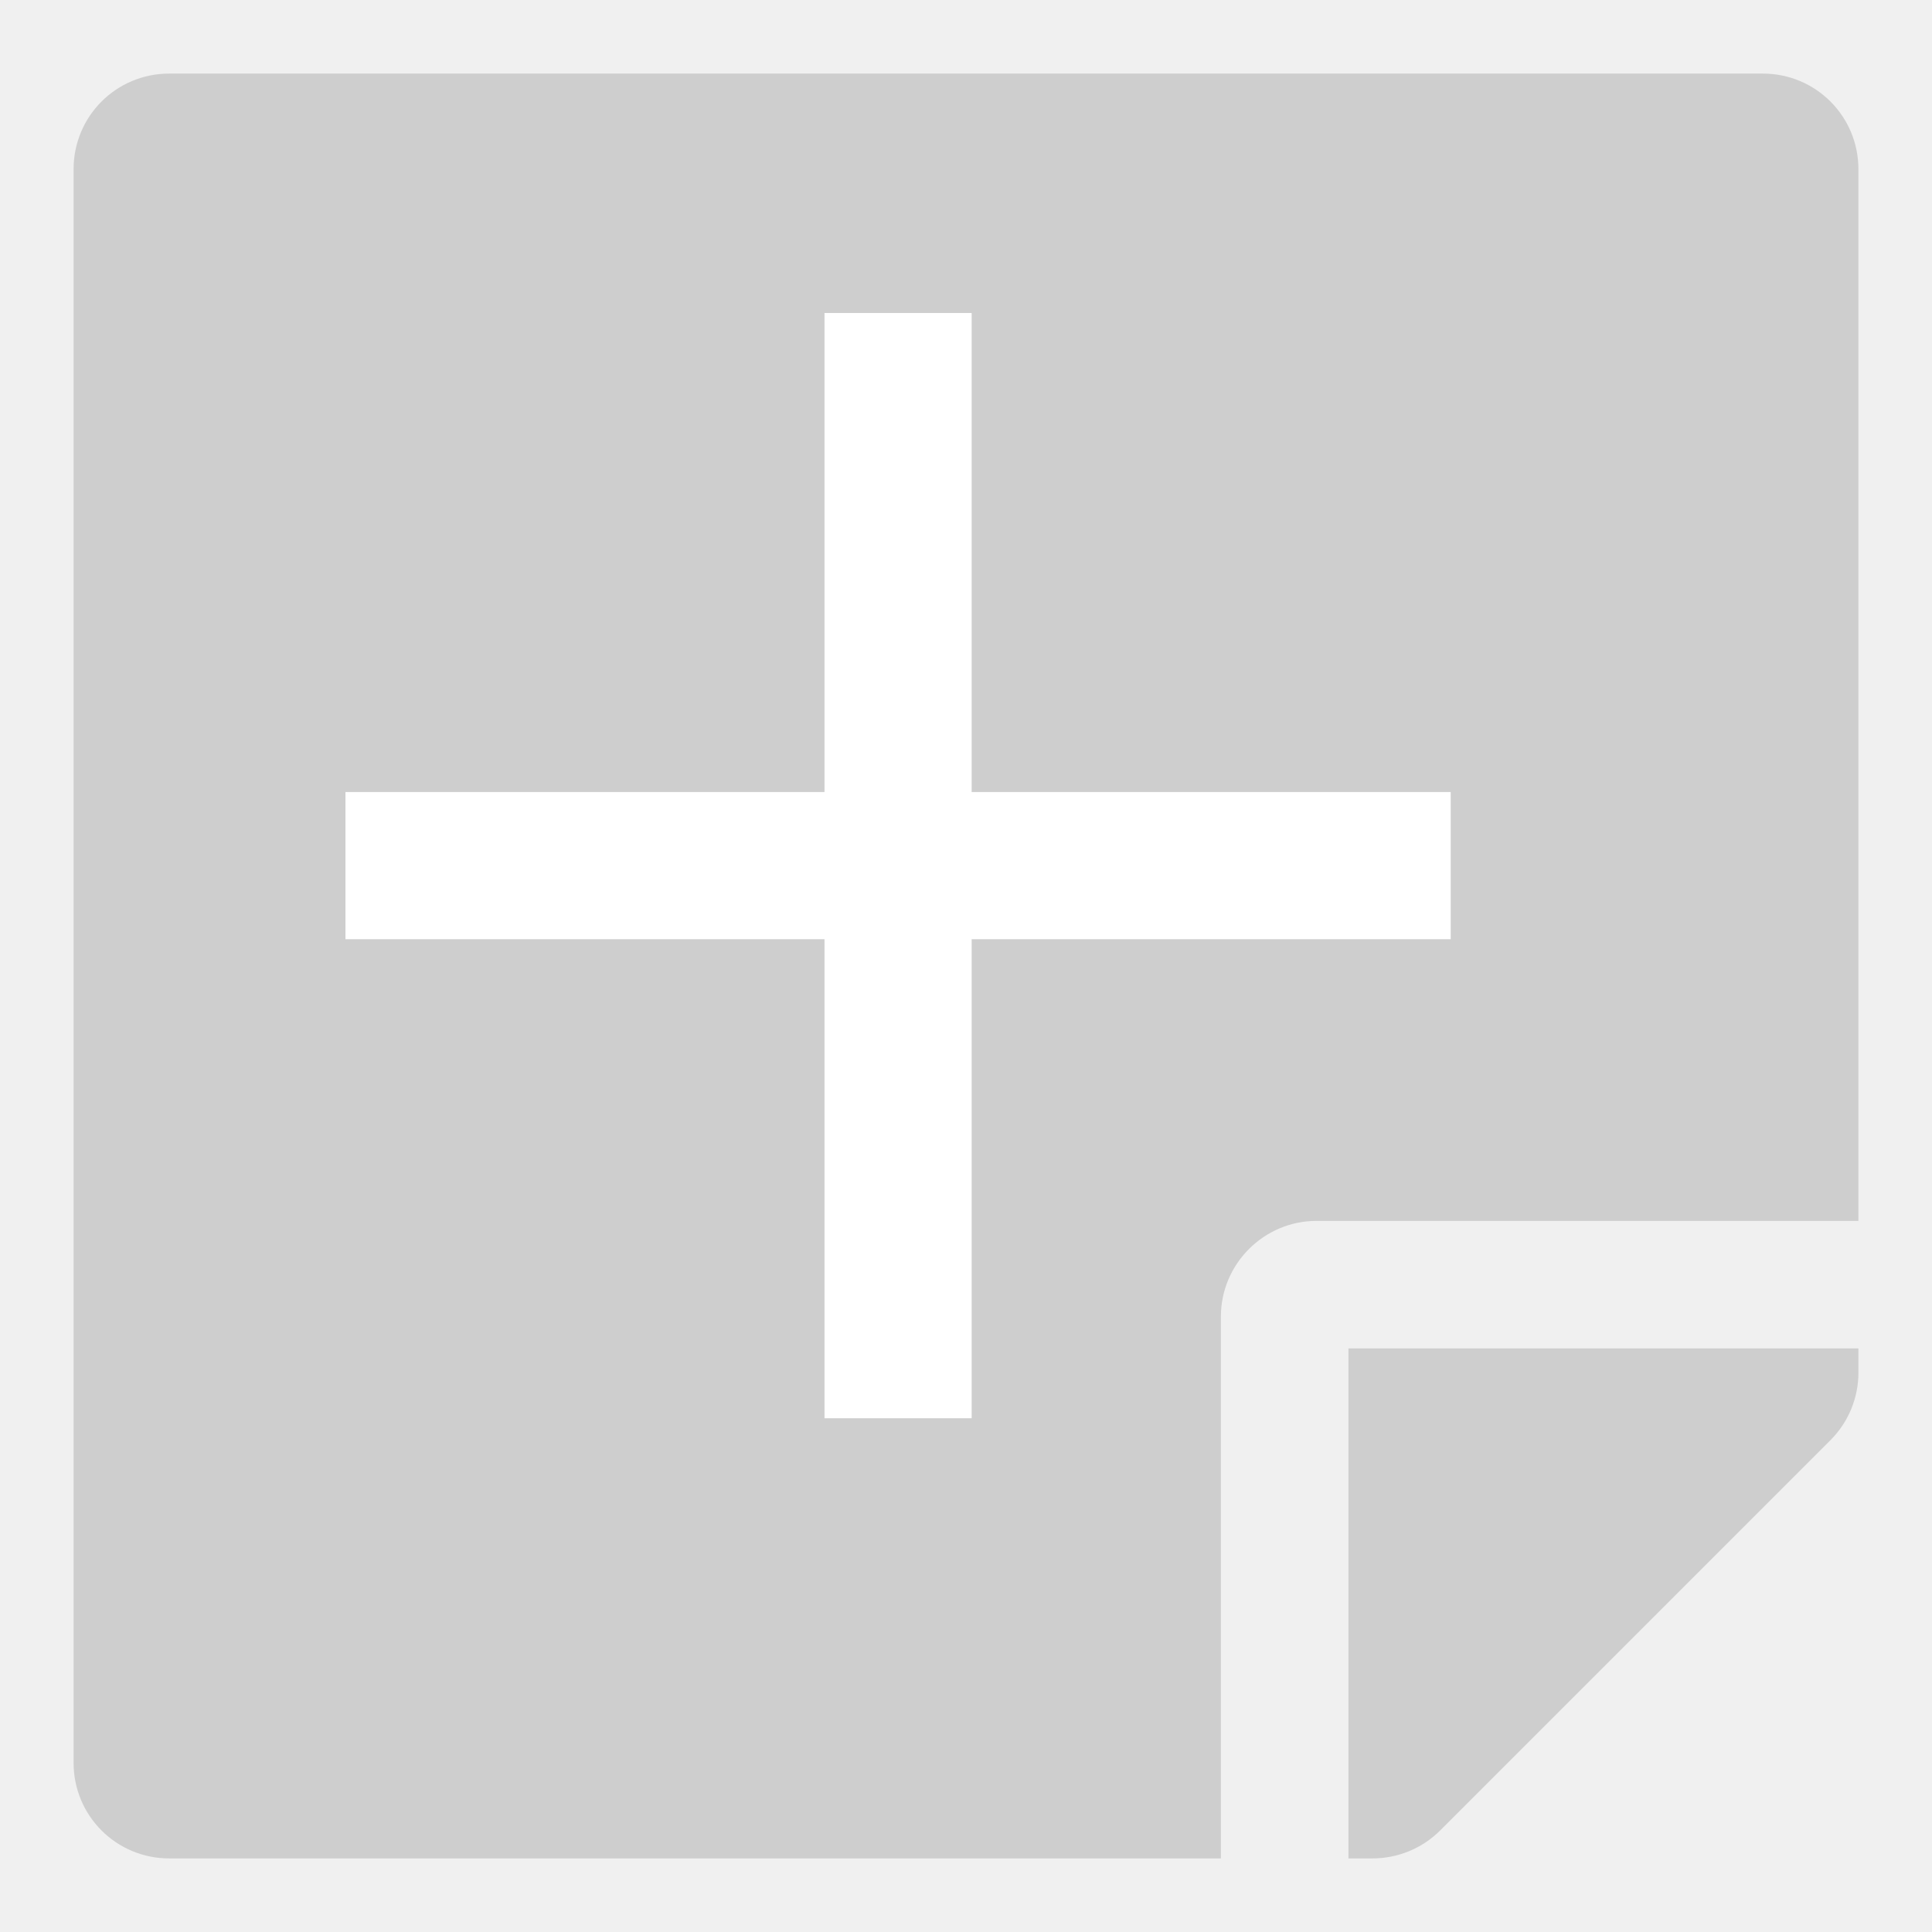
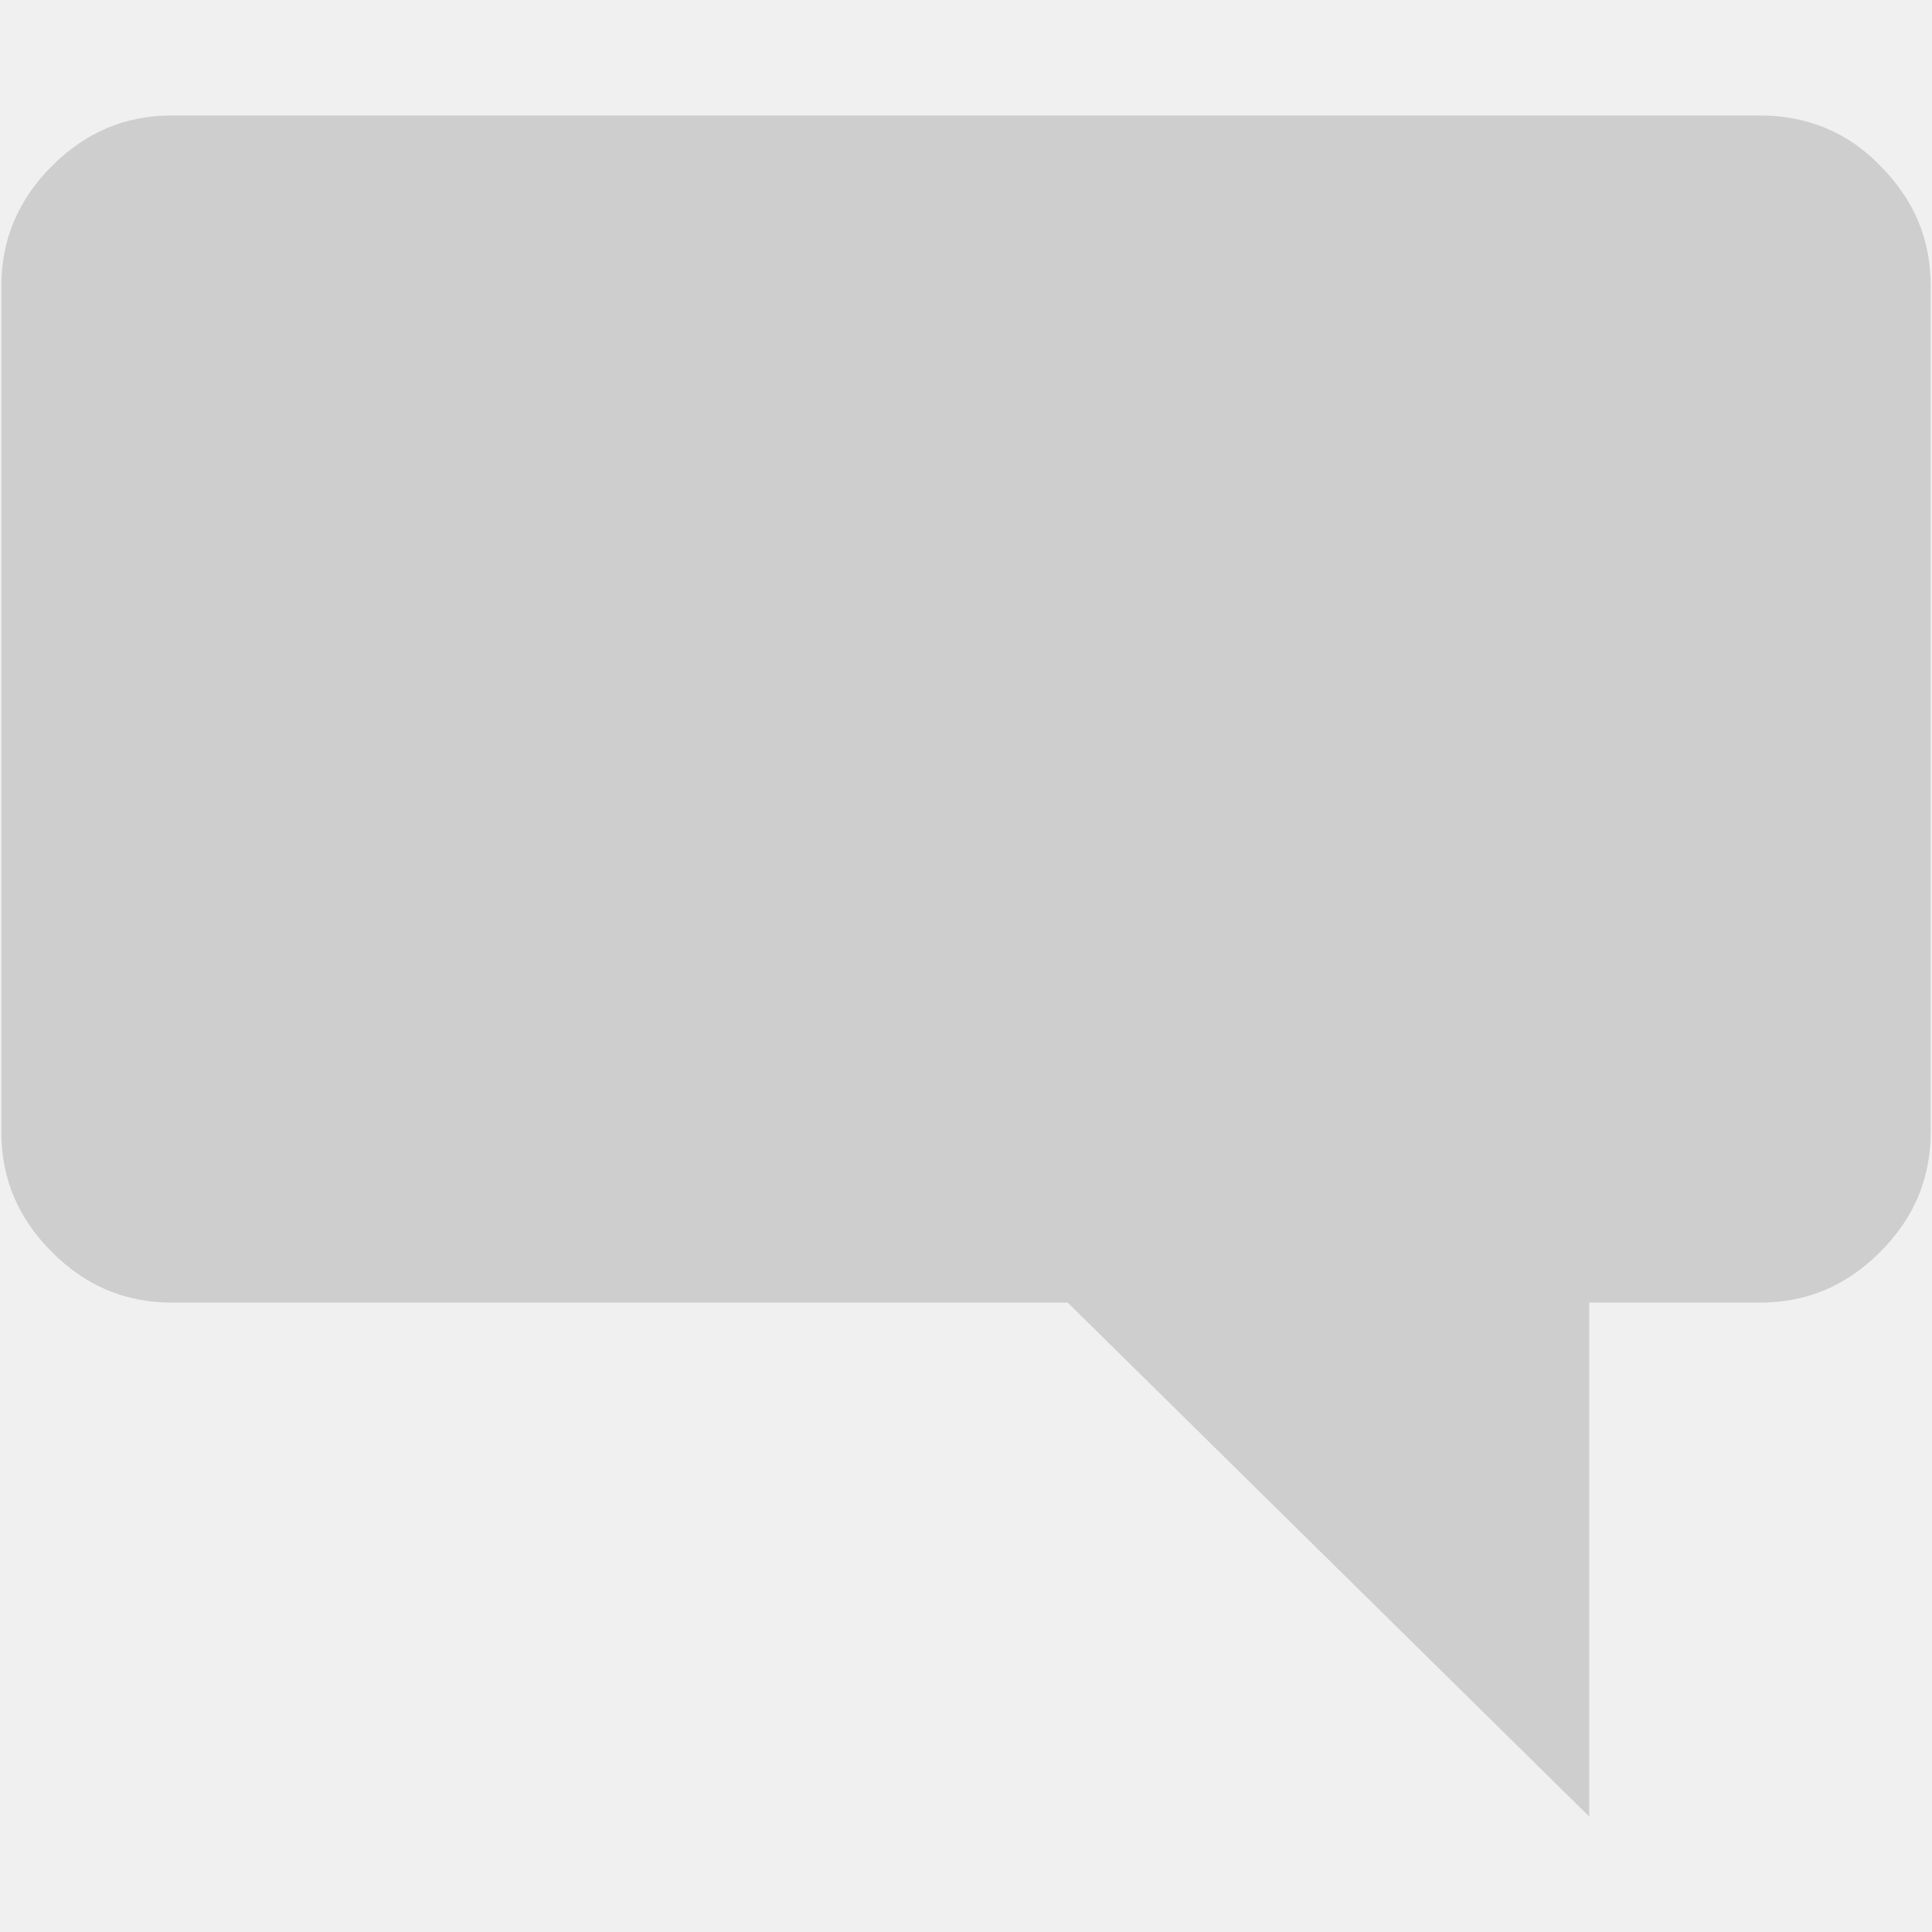
<svg xmlns="http://www.w3.org/2000/svg" version="1.1" id="Layer_1" x="0px" y="0px" viewBox="0 0 1024 1024" style="enable-background:new 0 0 1024 1024;" xml:space="preserve">
  <style type="text/css">
	.st0{fill:#CECECE;}
- 	.st1{fill:none;stroke:#FFFFFF;stroke-width:78;stroke-miterlimit:10;}
</style>
-   <path class="st0" d="M697.8,647.1H985V89.7c0-28.1-22.6-50.7-50.7-50.7H89.7C61.6,39,39,61.6,39,89.7v844.6  c0,28.1,22.6,50.7,50.7,50.7h557.4V697.8C647.1,669.9,669.9,647.1,697.8,647.1z M970.2,763.3L763.3,970.2  c-9.5,9.5-22.4,14.8-35.9,14.8h-12.7V714.7H985v12.9C985,740.9,979.7,753.8,970.2,763.3z" />
-   <line class="st1" x1="476" y1="165.9" x2="476" y2="751.7" />
-   <line class="st1" x1="183.1" y1="458.8" x2="768.9" y2="458.8" />
+   <path class="st0" d="M932.8,61.2H91.2c-24.9,0-45.8,8.9-63.7,26.8C9.7,105.9,0.7,126.8,0.7,151.7v448.2c0,24.9,8.9,45.8,26.8,63.7  c17.9,17.9,38.8,26.8,63.7,26.8h474.7l276.4,272.4V690.4h90.5c24.9,0,45.8-8.9,63.7-26.8c17.9-17.9,26.8-38.8,26.8-63.7V151.5  c0-24.9-8.9-45.8-26.8-63.7C979.5,70.1,957.7,61.2,932.8,61.2z" />
</svg>
